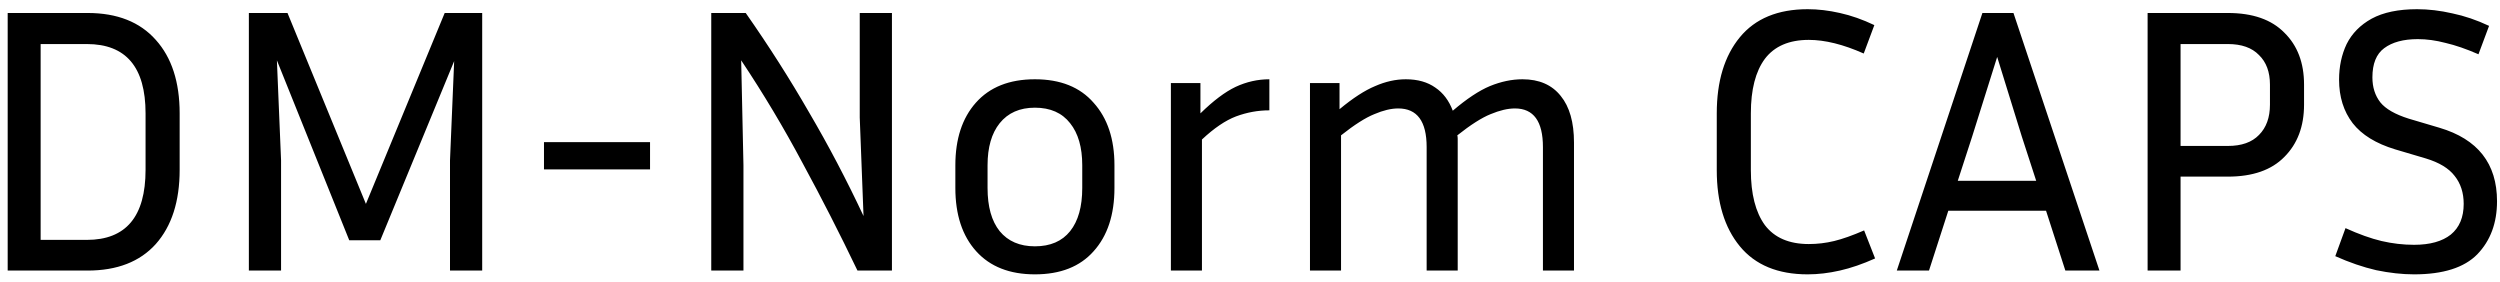
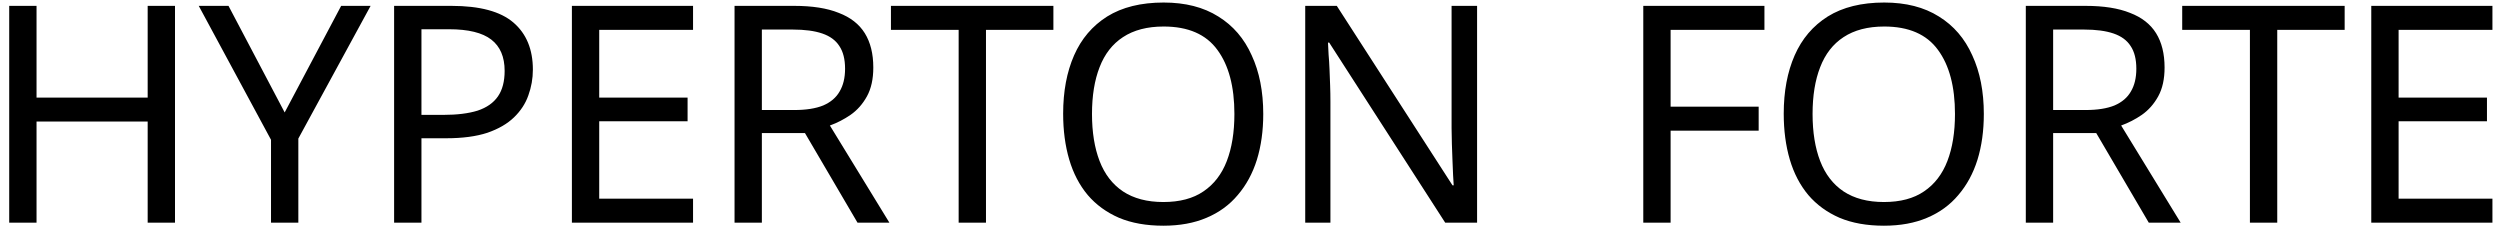
- <svg xmlns="http://www.w3.org/2000/svg" width="231" height="26" viewBox="0 0 231 26" fill="none">
-   <path d="M0.71 25V1.2H8.095C10.825 1.2 12.925 2.028 14.395 3.685C15.865 5.318 16.6 7.582 16.6 10.475V15.69C16.6 18.607 15.865 20.893 14.395 22.55C12.925 24.183 10.825 25 8.095 25H0.71ZM8.025 4.07H3.755V22.165H8.025C11.642 22.165 13.45 20.007 13.45 15.69V10.475C13.45 6.205 11.642 4.07 8.025 4.07ZM26.565 1.2L33.81 18.84L41.09 1.2H44.555V25H41.58V14.815L41.965 5.645L35.14 22.2H32.27L25.585 5.575L25.97 14.815V25H22.995V1.2H26.565ZM50.264 15.655V13.135H60.064V15.655H50.264ZM65.72 25V1.2H68.905C71.028 4.233 72.976 7.29 74.75 10.37C76.546 13.427 78.226 16.623 79.79 19.96L79.44 10.86V1.2H82.415V25H79.23C77.596 21.593 75.905 18.28 74.155 15.06C72.428 11.817 70.538 8.655 68.485 5.575L68.695 15.27V25H65.72ZM102.975 15.27V17.37C102.975 19.843 102.333 21.792 101.05 23.215C99.79 24.638 97.981 25.35 95.625 25.35C93.291 25.35 91.483 24.638 90.2 23.215C88.916 21.792 88.275 19.843 88.275 17.37V15.27C88.275 12.843 88.905 10.918 90.165 9.495C91.448 8.048 93.268 7.325 95.625 7.325C97.981 7.325 99.79 8.048 101.05 9.495C102.333 10.918 102.975 12.843 102.975 15.27ZM100 15.27C100 13.613 99.626 12.318 98.88 11.385C98.133 10.428 97.048 9.95 95.625 9.95C94.225 9.95 93.14 10.428 92.37 11.385C91.623 12.318 91.25 13.613 91.25 15.27V17.37C91.25 19.097 91.623 20.427 92.37 21.36C93.14 22.293 94.225 22.76 95.625 22.76C97.048 22.76 98.133 22.293 98.88 21.36C99.626 20.427 100 19.097 100 17.37V15.27ZM117.29 10.195C116.24 10.195 115.214 10.382 114.21 10.755C113.23 11.128 112.18 11.84 111.06 12.89V25H108.19V7.675H110.92V10.475C112.11 9.308 113.195 8.492 114.175 8.025C115.179 7.558 116.217 7.325 117.29 7.325V10.195ZM129.197 10.02C128.544 10.02 127.809 10.195 126.992 10.545C126.175 10.872 125.149 11.525 123.912 12.505V25H121.042V7.675H123.772V10.09C125.009 9.063 126.105 8.352 127.062 7.955C128.019 7.535 128.964 7.325 129.897 7.325C130.994 7.325 131.904 7.582 132.627 8.095C133.35 8.585 133.887 9.297 134.237 10.23C135.52 9.133 136.664 8.375 137.667 7.955C138.694 7.535 139.697 7.325 140.677 7.325C142.217 7.325 143.395 7.838 144.212 8.865C145.029 9.868 145.437 11.303 145.437 13.17V25H142.567V13.59C142.567 11.21 141.704 10.02 139.977 10.02C139.324 10.02 138.577 10.195 137.737 10.545C136.92 10.872 135.894 11.525 134.657 12.505C134.68 12.598 134.692 12.703 134.692 12.82C134.692 12.937 134.692 13.053 134.692 13.17V25H131.822V13.59C131.822 11.21 130.947 10.02 129.197 10.02ZM161.779 15.725C161.779 17.918 162.211 19.61 163.074 20.8C163.961 21.967 165.314 22.55 167.134 22.55C167.927 22.55 168.709 22.457 169.479 22.27C170.249 22.083 171.171 21.757 172.244 21.29L173.259 23.88C172.116 24.393 171.031 24.767 170.004 25C168.977 25.233 167.986 25.35 167.029 25.35C164.276 25.35 162.187 24.487 160.764 22.76C159.341 21.033 158.629 18.688 158.629 15.725V10.475C158.629 7.512 159.341 5.167 160.764 3.44C162.187 1.713 164.276 0.85 167.029 0.85C167.986 0.85 168.977 0.967 170.004 1.2C171.054 1.433 172.116 1.807 173.189 2.32L172.209 4.945C170.319 4.105 168.627 3.685 167.134 3.685C165.314 3.685 163.961 4.268 163.074 5.435C162.211 6.602 161.779 8.282 161.779 10.475V15.725ZM190.839 25L189.054 19.47H180.024L178.239 25H175.264L183.174 1.2H186.044L193.989 25H190.839ZM182.229 12.61L180.899 16.705H188.144L186.814 12.61L184.539 5.26L182.229 12.61ZM198.439 25V1.2H205.859C208.146 1.2 209.884 1.807 211.074 3.02C212.288 4.21 212.894 5.808 212.894 7.815V9.67C212.894 11.677 212.288 13.287 211.074 14.5C209.884 15.713 208.146 16.32 205.859 16.32H201.484V25H198.439ZM205.859 4.07H201.484V13.485H205.859C207.119 13.485 208.076 13.147 208.729 12.47C209.406 11.793 209.744 10.86 209.744 9.67V7.815C209.744 6.648 209.406 5.738 208.729 5.085C208.076 4.408 207.119 4.07 205.859 4.07ZM223.06 22.62C224.53 22.62 225.662 22.305 226.455 21.675C227.249 21.022 227.645 20.077 227.645 18.84C227.645 17.813 227.365 16.95 226.805 16.25C226.269 15.55 225.382 15.013 224.145 14.64L221.31 13.8C219.537 13.263 218.23 12.458 217.39 11.385C216.55 10.288 216.13 8.947 216.13 7.36C216.13 6.147 216.364 5.05 216.83 4.07C217.32 3.09 218.09 2.308 219.14 1.725C220.214 1.142 221.614 0.85 223.34 0.85C224.39 0.85 225.475 0.978 226.595 1.235C227.715 1.468 228.847 1.853 229.99 2.39L229.01 5.015C227.89 4.525 226.875 4.175 225.965 3.965C225.079 3.732 224.227 3.615 223.41 3.615C222.08 3.615 221.042 3.895 220.295 4.455C219.572 4.992 219.21 5.89 219.21 7.15C219.21 8.06 219.455 8.83 219.945 9.46C220.435 10.067 221.31 10.568 222.57 10.965L225.405 11.805C228.952 12.855 230.725 15.118 230.725 18.595C230.725 20.602 230.119 22.235 228.905 23.495C227.692 24.732 225.744 25.35 223.06 25.35C221.964 25.35 220.797 25.222 219.56 24.965C218.347 24.685 217.087 24.253 215.78 23.67L216.725 21.08C217.962 21.64 219.07 22.037 220.05 22.27C221.054 22.503 222.057 22.62 223.06 22.62Z" fill="black" />
+ <svg xmlns="http://www.w3.org/2000/svg" width="247" height="23" viewBox="0 0 247 23" fill="none">
+   <path d="M17.29 22H14.59V12.01H3.61V22H0.91V0.58H3.61V9.64H14.59V0.58H17.29V22ZM28.126 11.11L33.706 0.58H36.616L29.476 13.69V22H26.776V13.81L19.636 0.58H22.576L28.126 11.11ZM44.608 0.58C47.408 0.58 49.449 1.13 50.728 2.23C52.008 3.33 52.648 4.88 52.648 6.88C52.648 7.76 52.498 8.61 52.199 9.43C51.919 10.23 51.449 10.95 50.788 11.59C50.129 12.23 49.248 12.74 48.148 13.12C47.048 13.48 45.699 13.66 44.099 13.66H41.639V22H38.938V0.58H44.608ZM44.368 2.89H41.639V11.35H43.798C45.158 11.35 46.288 11.21 47.188 10.93C48.089 10.63 48.758 10.16 49.199 9.52C49.639 8.88 49.858 8.04 49.858 7C49.858 5.62 49.419 4.59 48.538 3.91C47.658 3.23 46.269 2.89 44.368 2.89ZM68.473 22H56.503V0.58H68.473V2.95H59.203V9.64H67.933V11.98H59.203V19.63H68.473V22ZM78.483 0.58C80.263 0.58 81.722 0.81 82.862 1.27C84.022 1.71 84.882 2.38 85.442 3.28C86.002 4.18 86.282 5.31 86.282 6.67C86.282 7.81 86.073 8.76 85.653 9.52C85.233 10.28 84.692 10.89 84.032 11.35C83.392 11.79 82.713 12.14 81.993 12.4L87.873 22H84.722L79.532 13.15H75.272V22H72.573V0.58H78.483ZM78.332 2.92H75.272V10.87H78.483C79.642 10.87 80.593 10.72 81.332 10.42C82.073 10.1 82.612 9.64 82.953 9.04C83.312 8.44 83.493 7.69 83.493 6.79C83.493 5.85 83.302 5.1 82.922 4.54C82.562 3.98 82.002 3.57 81.243 3.31C80.483 3.05 79.513 2.92 78.332 2.92ZM97.415 22H94.715V2.95H88.025V0.58H104.075V2.95H97.415V22ZM124.809 11.26C124.809 12.92 124.599 14.43 124.179 15.79C123.759 17.13 123.129 18.29 122.289 19.27C121.469 20.25 120.439 21 119.199 21.52C117.979 22.04 116.559 22.3 114.939 22.3C113.259 22.3 111.799 22.04 110.559 21.52C109.319 20.98 108.289 20.23 107.469 19.27C106.649 18.29 106.039 17.12 105.639 15.76C105.239 14.4 105.039 12.89 105.039 11.23C105.039 9.03 105.399 7.11 106.119 5.47C106.839 3.83 107.929 2.55 109.389 1.63C110.869 0.71 112.729 0.25 114.969 0.25C117.109 0.25 118.909 0.71 120.369 1.63C121.829 2.53 122.929 3.81 123.669 5.47C124.429 7.11 124.809 9.04 124.809 11.26ZM107.889 11.26C107.889 13.06 108.139 14.61 108.639 15.91C109.139 17.21 109.909 18.21 110.949 18.91C112.009 19.61 113.339 19.96 114.939 19.96C116.559 19.96 117.879 19.61 118.899 18.91C119.939 18.21 120.709 17.21 121.209 15.91C121.709 14.61 121.959 13.06 121.959 11.26C121.959 8.56 121.399 6.45 120.279 4.93C119.159 3.39 117.389 2.62 114.969 2.62C113.349 2.62 112.009 2.97 110.949 3.67C109.909 4.35 109.139 5.34 108.639 6.64C108.139 7.92 107.889 9.46 107.889 11.26ZM145.936 22H142.786L131.326 4.21H131.206C131.226 4.57 131.246 4.97 131.266 5.41C131.306 5.85 131.336 6.33 131.356 6.85C131.376 7.35 131.396 7.87 131.416 8.41C131.436 8.95 131.446 9.49 131.446 10.03V22H128.956V0.58H132.076L143.506 18.31H143.626C143.606 18.07 143.586 17.74 143.566 17.32C143.546 16.88 143.526 16.4 143.506 15.88C143.486 15.34 143.466 14.79 143.446 14.23C143.426 13.67 143.416 13.15 143.416 12.67V0.58H145.936V22ZM165.056 22H162.356V0.58H174.326V2.95H165.056V10.54H173.756V12.91H165.056V22ZM196.002 11.26C196.002 12.92 195.792 14.43 195.372 15.79C194.952 17.13 194.322 18.29 193.482 19.27C192.662 20.25 191.632 21 190.392 21.52C189.172 22.04 187.752 22.3 186.132 22.3C184.452 22.3 182.992 22.04 181.752 21.52C180.512 20.98 179.482 20.23 178.662 19.27C177.842 18.29 177.232 17.12 176.832 15.76C176.432 14.4 176.232 12.89 176.232 11.23C176.232 9.03 176.592 7.11 177.312 5.47C178.032 3.83 179.122 2.55 180.582 1.63C182.062 0.71 183.922 0.25 186.162 0.25C188.302 0.25 190.102 0.71 191.562 1.63C193.022 2.53 194.122 3.81 194.862 5.47C195.622 7.11 196.002 9.04 196.002 11.26ZM179.082 11.26C179.082 13.06 179.332 14.61 179.832 15.91C180.332 17.21 181.102 18.21 182.142 18.91C183.202 19.61 184.532 19.96 186.132 19.96C187.752 19.96 189.072 19.61 190.092 18.91C191.132 18.21 191.902 17.21 192.402 15.91C192.902 14.61 193.152 13.06 193.152 11.26C193.152 8.56 192.592 6.45 191.472 4.93C190.352 3.39 188.582 2.62 186.162 2.62C184.542 2.62 183.202 2.97 182.142 3.67C181.102 4.35 180.332 5.34 179.832 6.64C179.332 7.92 179.082 9.46 179.082 11.26ZM206.06 0.58C207.84 0.58 209.3 0.81 210.44 1.27C211.6 1.71 212.46 2.38 213.02 3.28C213.58 4.18 213.86 5.31 213.86 6.67C213.86 7.81 213.65 8.76 213.23 9.52C212.81 10.28 212.27 10.89 211.61 11.35C210.97 11.79 210.29 12.14 209.57 12.4L215.45 22H212.3L207.11 13.15H202.85V22H200.15V0.58H206.06ZM205.91 2.92H202.85V10.87H206.06C207.22 10.87 208.17 10.72 208.91 10.42C209.65 10.1 210.19 9.64 210.53 9.04C210.89 8.44 211.07 7.69 211.07 6.79C211.07 5.85 210.88 5.1 210.5 4.54C210.14 3.98 209.58 3.57 208.82 3.31C208.06 3.05 207.09 2.92 205.91 2.92ZM224.992 22H222.292V2.95H215.602V0.58H231.652V2.95H224.992V22ZM246.252 22H234.282V0.58H246.252V2.95H236.982V9.64H245.712V11.98H236.982V19.63H246.252V22Z" fill="black" />
</svg>
